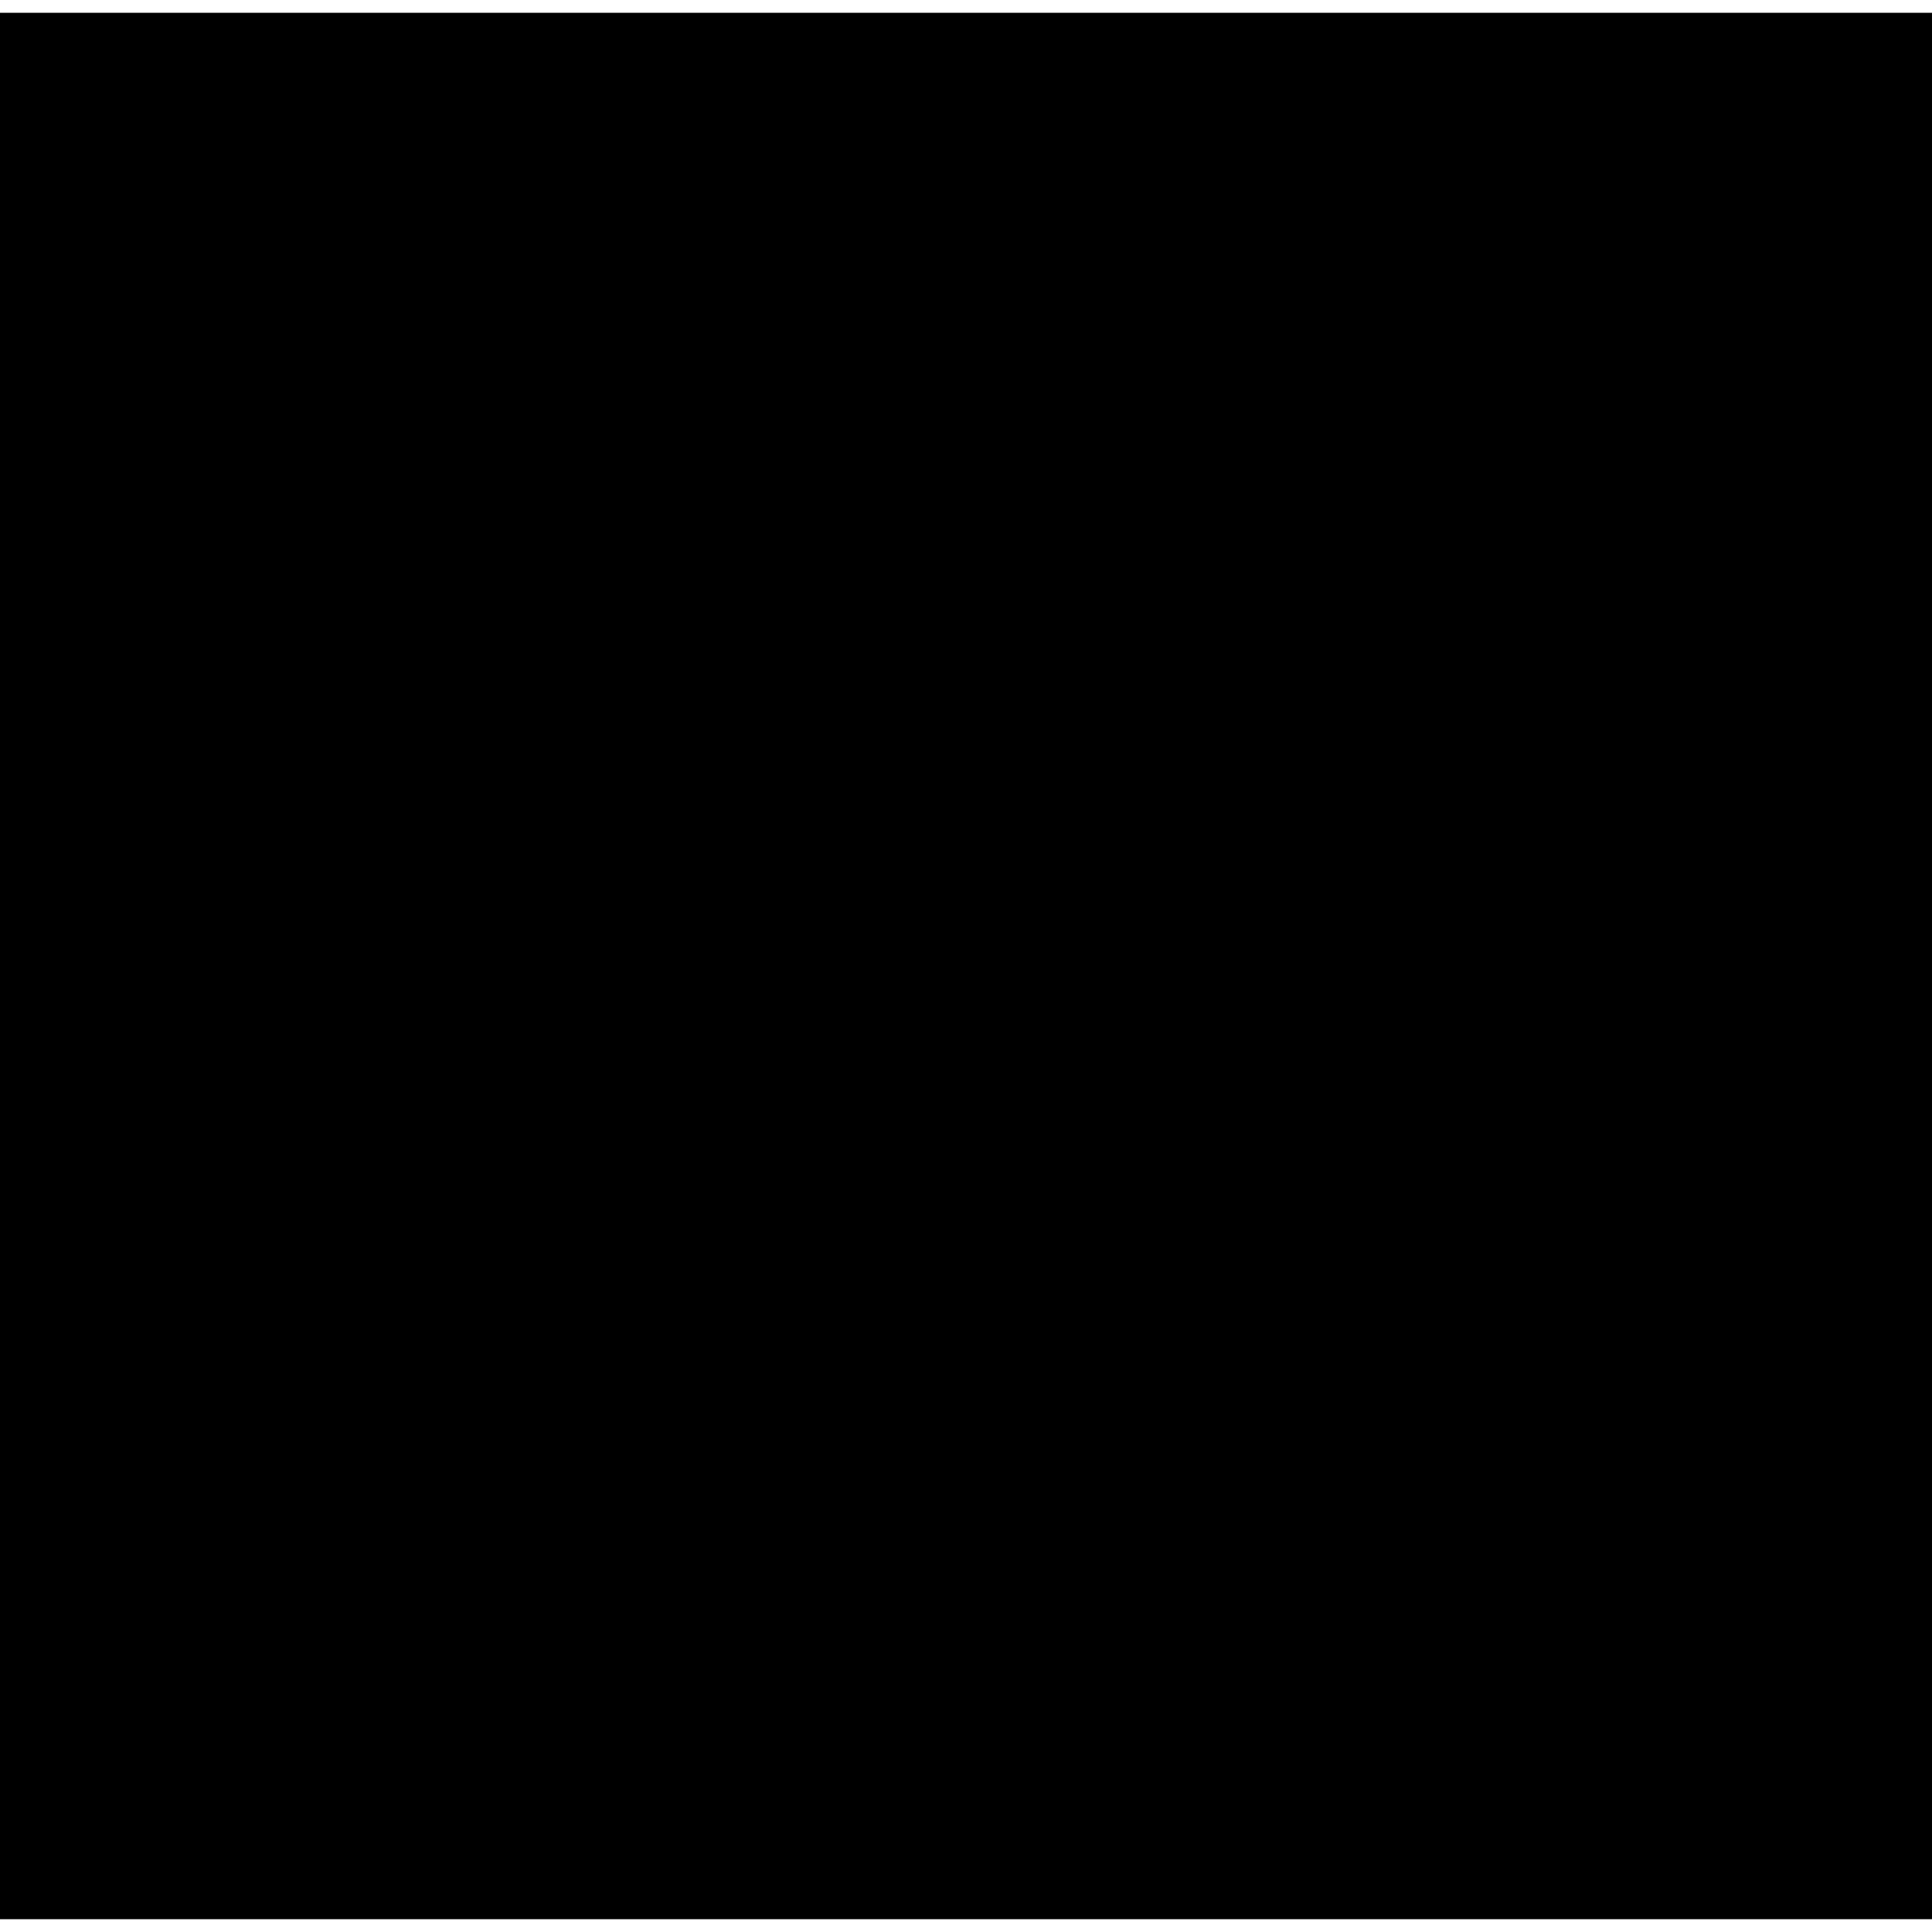
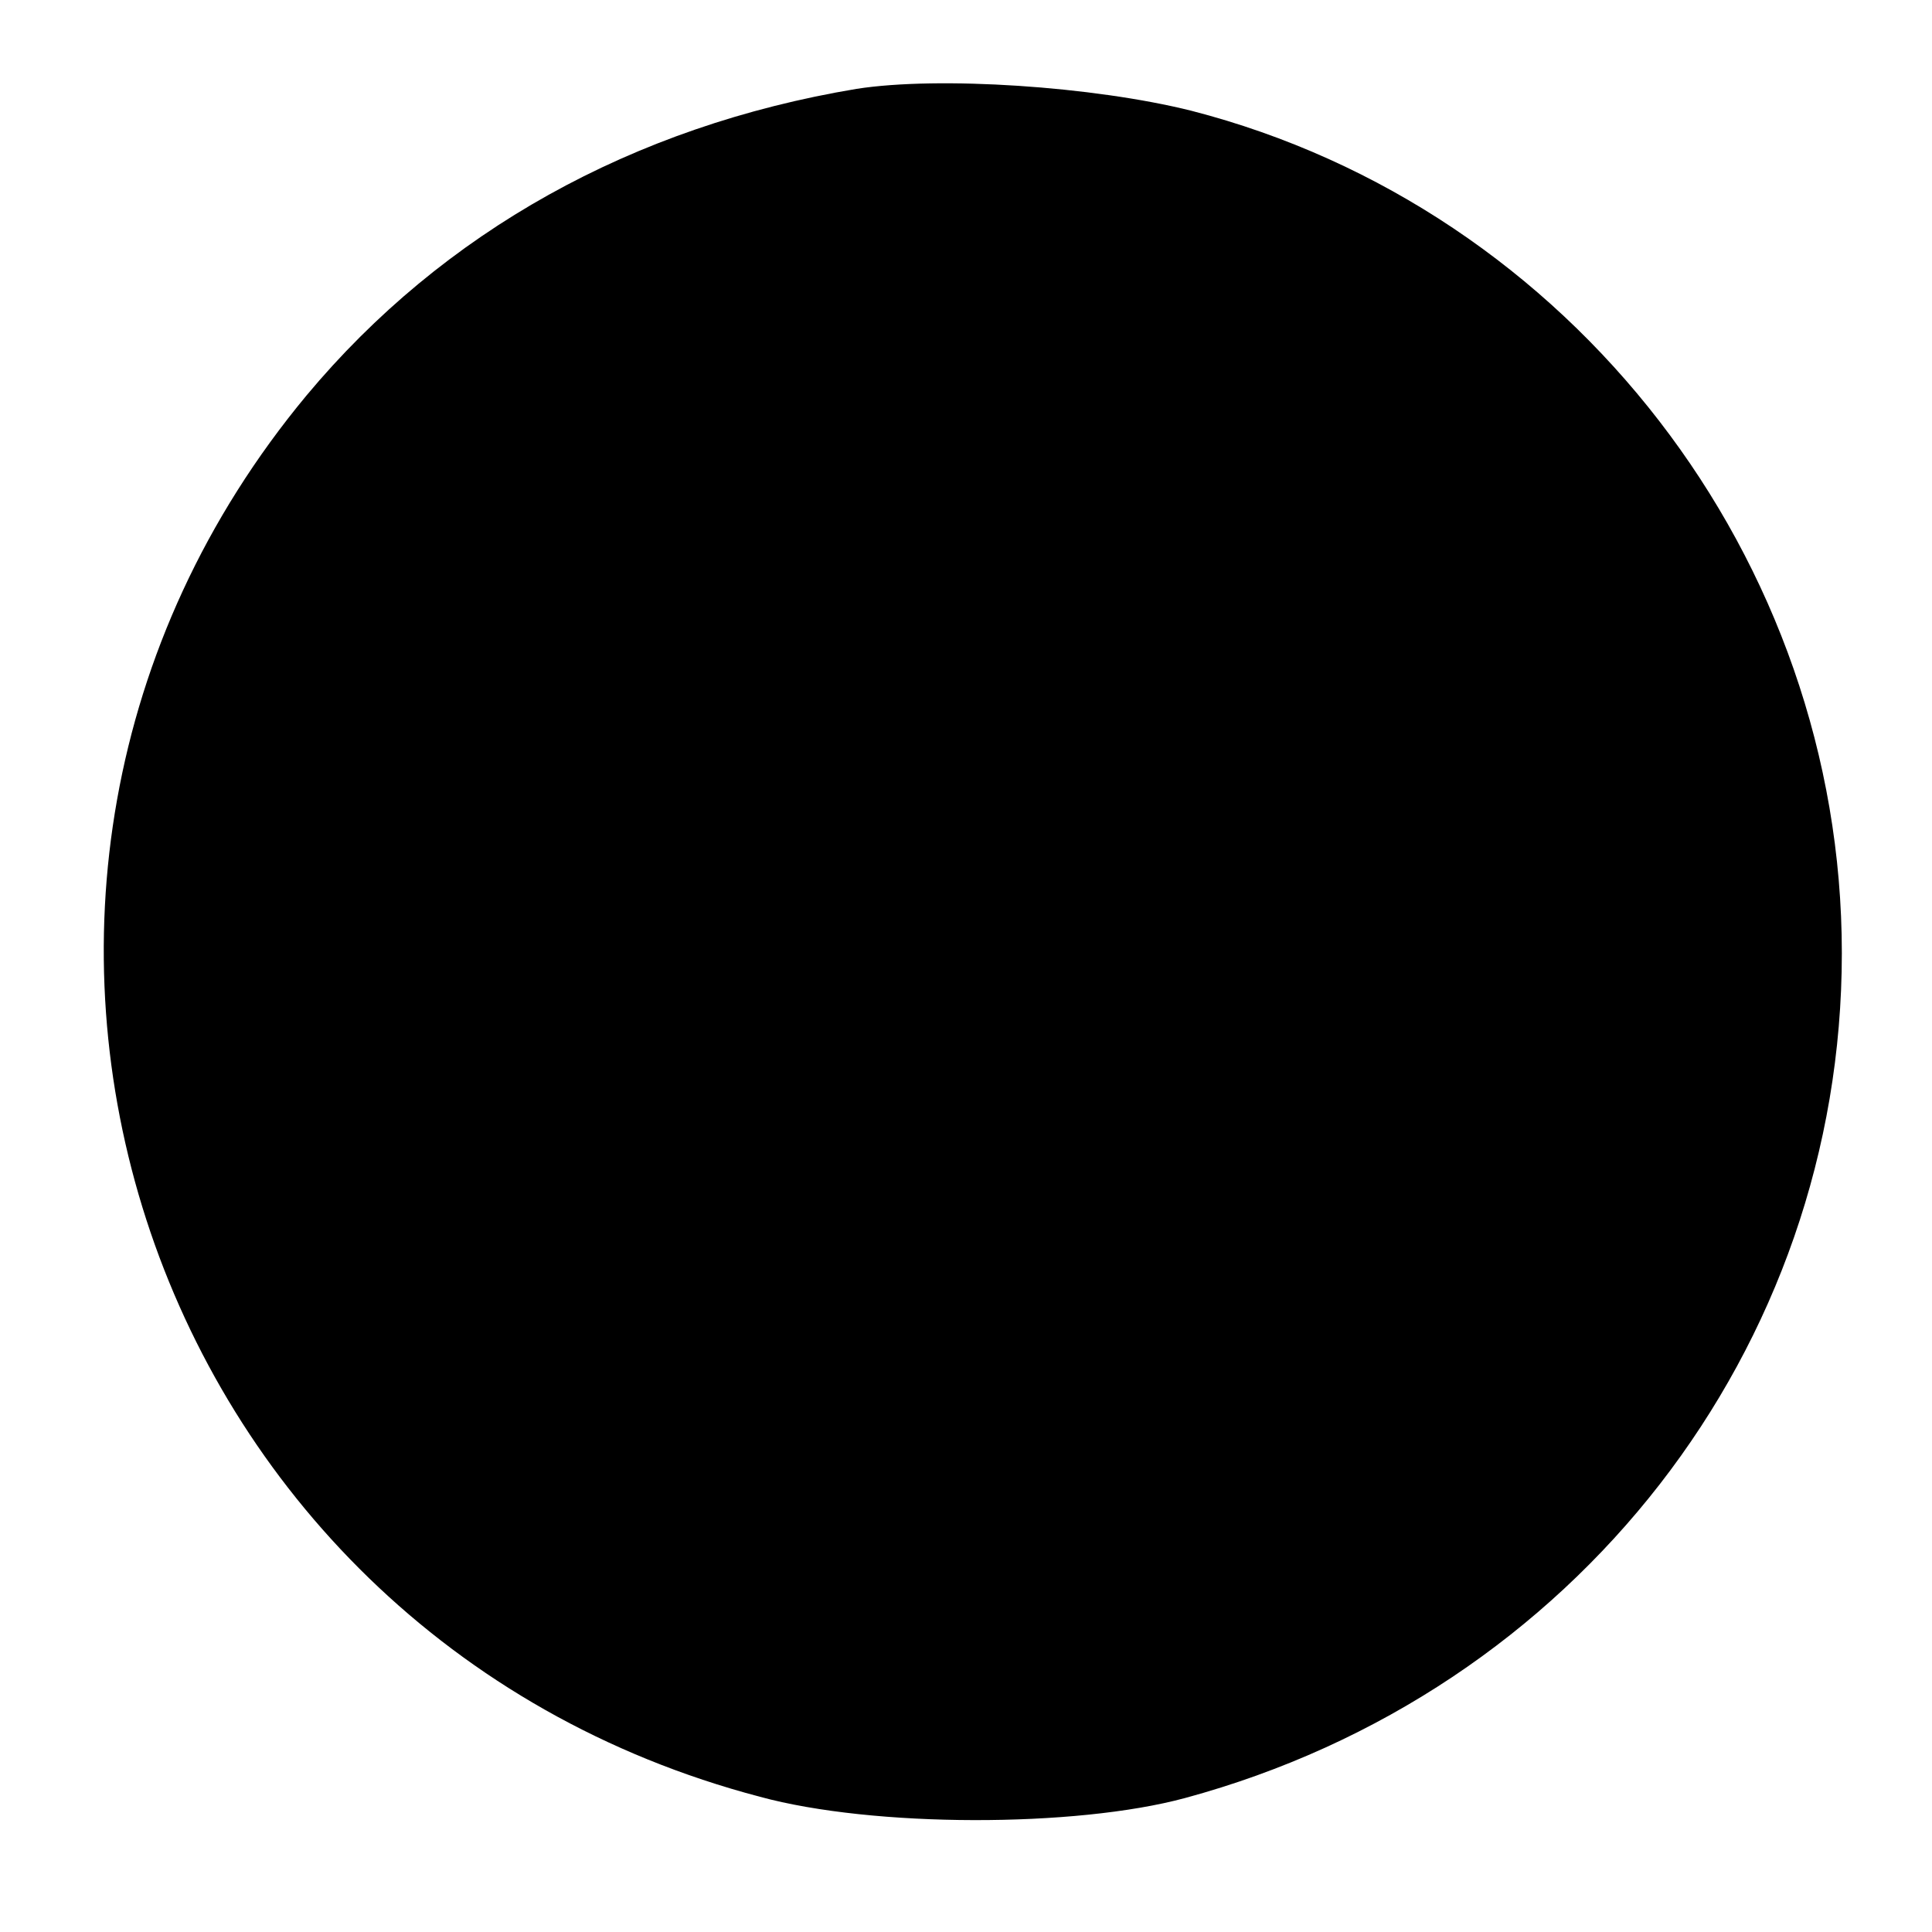
- <svg xmlns="http://www.w3.org/2000/svg" version="1.0" width="151pt" height="151pt" viewBox="0 0 151 151" preserveAspectRatio="xMidYMid meet">
-   <g transform="translate(0,151) scale(0.1,-0.1)" fill="#000000" stroke="none">
-     <path d="M0 755 l0 -745 755 0 755 0 0 745 0 745 -755 0 -755 0 0 -745z" />
+ <svg xmlns="http://www.w3.org/2000/svg" version="1.0" width="150pt" height="150pt" viewBox="0 0 150 150" preserveAspectRatio="xMidYMid meet">
+   <g transform="translate(0,150) scale(0.1,-0.1)" fill="#000000" stroke="none">
+     <path d="M665 1431 c-174 -29 -321 -111 -427 -238 -318 -383 -131 -961 352 -1088 88 -24 245 -24 330 -1 303 82 510 349 510 656 0 306 -210 578 -505 654 -76 19 -196 27 -260 17z" />
  </g>
</svg>
